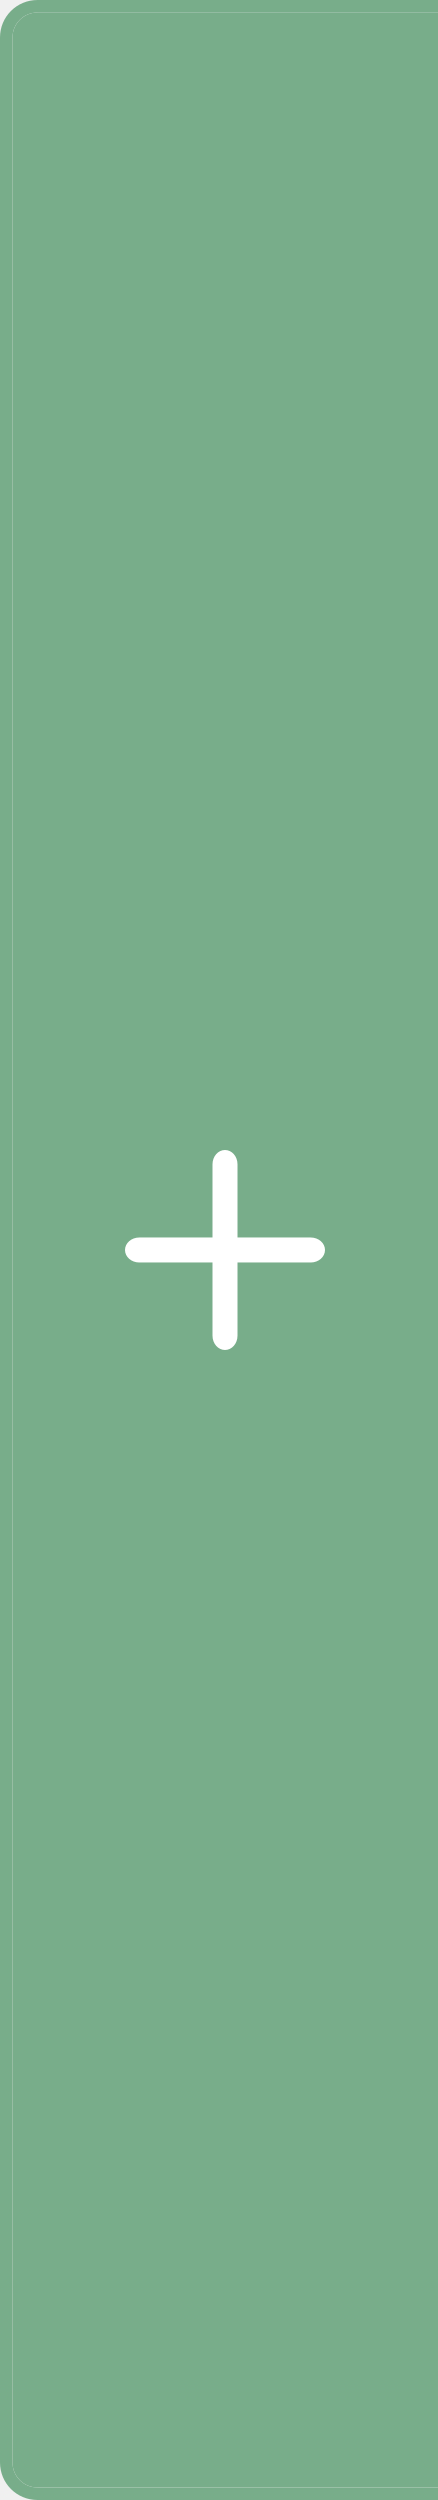
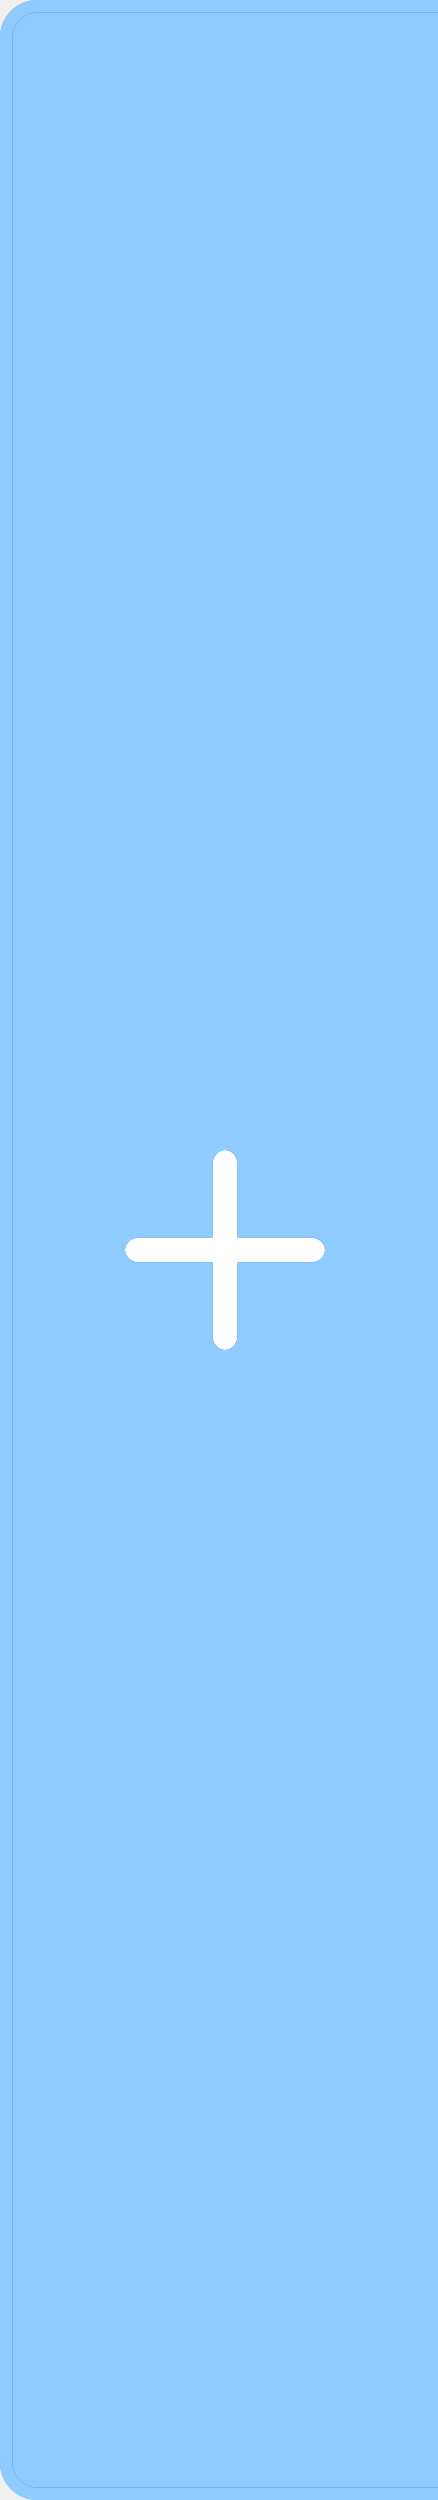
<svg xmlns="http://www.w3.org/2000/svg" width="35" height="200" id="svg2" version="1.1">
  <defs id="defs4">
-     <filter style="color-interpolation-filters:sRGB;" id="filter3342">
-       <feColorMatrix type="hueRotate" values="40" result="color1" id="feColorMatrix3344" />
-       <feColorMatrix type="saturate" values="1" result="color2" id="feColorMatrix3346" />
+     <filter style="color-interpolation-filters:sRGB;" id="filter3502">
+       <feComposite in2="SourceGraphic" operator="arithmetic" k1="0" k2="1" result="composite1" id="feComposite3504" />
+       <feColorMatrix in="composite1" values="1" type="saturate" result="colormatrix1" id="feColorMatrix3506" />
+       <feFlood flood-opacity="1" flood-color="rgb(1,103,255)" result="flood1" id="feFlood3508" />
+       <feBlend in="flood1" in2="colormatrix1" mode="screen" result="blend1" id="feBlend3510" />
+       <feBlend in2="blend1" mode="darken" result="blend2" id="feBlend3512" />
+       <feColorMatrix in="blend2" values="1" type="saturate" result="colormatrix2" id="feColorMatrix3514" />
+       <feComposite in="colormatrix2" in2="SourceGraphic" operator="in" k2="1" result="composite2" id="feComposite3516" />
    </filter>
-     <filter style="color-interpolation-filters:sRGB;" id="filter3348">
-       <feColorMatrix type="hueRotate" values="40" result="color1" id="feColorMatrix3350" />
-       <feColorMatrix type="saturate" values="1" result="color2" id="feColorMatrix3352" />
+     <filter style="color-interpolation-filters:sRGB;" id="filter3518">
+       <feComposite in2="SourceGraphic" operator="arithmetic" k1="0" k2="1" result="composite1" id="feComposite3520" />
+       <feColorMatrix in="composite1" values="1" type="saturate" result="colormatrix1" id="feColorMatrix3522" />
+       <feFlood flood-opacity="1" flood-color="rgb(1,103,255)" result="flood1" id="feFlood3524" />
+       <feBlend in="flood1" in2="colormatrix1" mode="screen" result="blend1" id="feBlend3526" />
+       <feBlend in2="blend1" mode="darken" result="blend2" id="feBlend3528" />
+       <feColorMatrix in="blend2" values="1" type="saturate" result="colormatrix2" id="feColorMatrix3530" />
+       <feComposite in="colormatrix2" in2="SourceGraphic" operator="in" k2="1" result="composite2" id="feComposite3532" />
    </filter>
-     <filter style="color-interpolation-filters:sRGB;" id="filter3354">
-       <feColorMatrix type="hueRotate" values="40" result="color1" id="feColorMatrix3356" />
-       <feColorMatrix type="saturate" values="1" result="color2" id="feColorMatrix3358" />
+     <filter style="color-interpolation-filters:sRGB;" id="filter3534">
+       <feComposite in2="SourceGraphic" operator="arithmetic" k1="0" k2="1" result="composite1" id="feComposite3536" />
+       <feColorMatrix in="composite1" values="1" type="saturate" result="colormatrix1" id="feColorMatrix3538" />
+       <feFlood flood-opacity="1" flood-color="rgb(1,103,255)" result="flood1" id="feFlood3540" />
+       <feBlend in="flood1" in2="colormatrix1" mode="screen" result="blend1" id="feBlend3542" />
+       <feBlend in2="blend1" mode="darken" result="blend2" id="feBlend3544" />
+       <feColorMatrix in="blend2" values="1" type="saturate" result="colormatrix2" id="feColorMatrix3546" />
+       <feComposite in="colormatrix2" in2="SourceGraphic" operator="in" k2="1" result="composite2" id="feComposite3548" />
    </filter>
-     <filter style="color-interpolation-filters:sRGB;" id="filter3360">
-       <feColorMatrix type="hueRotate" values="40" result="color1" id="feColorMatrix3362" />
-       <feColorMatrix type="saturate" values="1" result="color2" id="feColorMatrix3364" />
+     <filter style="color-interpolation-filters:sRGB;" id="filter3550">
+       <feComposite in2="SourceGraphic" operator="arithmetic" k1="0" k2="1" result="composite1" id="feComposite3552" />
+       <feColorMatrix in="composite1" values="1" type="saturate" result="colormatrix1" id="feColorMatrix3554" />
+       <feFlood flood-opacity="1" flood-color="rgb(1,103,255)" result="flood1" id="feFlood3556" />
+       <feBlend in="flood1" in2="colormatrix1" mode="screen" result="blend1" id="feBlend3558" />
+       <feBlend in2="blend1" mode="darken" result="blend2" id="feBlend3560" />
+       <feColorMatrix in="blend2" values="1" type="saturate" result="colormatrix2" id="feColorMatrix3562" />
+       <feComposite in="colormatrix2" in2="SourceGraphic" operator="in" k2="1" result="composite2" id="feComposite3564" />
    </filter>
  </defs>
  <g id="layer1" transform="translate(0,-852.3622)">
-     <path style="opacity:1;fill:#8fa876;fill-opacity:1;stroke:#102b68;stroke-width:0;stroke-linecap:butt;stroke-linejoin:miter;stroke-miterlimit:4;stroke-opacity:1;stroke-dasharray:none;stroke-dashoffset:0;filter:url(#filter3342)" d="M 3 0 C 1.338 0 0 1.338 0 3 L 0 197 C 0 198.662 1.338 200 3 200 L 36 200 C 37.662 200 39 198.662 39 197 L 39 3 C 39 1.338 37.662 0 36 0 L 3 0 z M 3 1 L 36 1 C 37.108 1 38 1.892 38 3 L 38 197 C 38 198.108 37.108 199 36 199 L 3 199 C 1.892 199 1 198.108 1 197 L 1 3 C 1 1.892 1.892 1 3 1 z " transform="translate(0,852.3622)" id="rect3810" />
-     <g transform="translate(0,-0.9999969)" id="g3917-7" style="fill:#000000;fill-opacity:1;opacity:0.5;filter:url(#filter3348)" />
-     <rect rx="2" style="opacity:1;fill:#8fa876;fill-opacity:1;stroke:#102b68;stroke-width:0;stroke-linecap:butt;stroke-linejoin:miter;stroke-miterlimit:4;stroke-dasharray:none;stroke-dashoffset:0;stroke-opacity:1;filter:url(#filter3354)" id="rect3812" width="37" height="198" x="1" y="853.362" ry="2" />
-     <g id="g3917" style="fill:#ffffff;fill-opacity:1;filter:url(#filter3360)">
+     <path style="opacity:1;fill:#8fa876;fill-opacity:1;stroke:#102b68;stroke-width:0;stroke-linecap:butt;stroke-linejoin:miter;stroke-miterlimit:4;stroke-opacity:1;stroke-dasharray:none;stroke-dashoffset:0;filter:url(#filter3502)" d="M 3 0 C 1.338 0 0 1.338 0 3 L 0 197 C 0 198.662 1.338 200 3 200 L 36 200 C 37.662 200 39 198.662 39 197 L 39 3 C 39 1.338 37.662 0 36 0 L 3 0 z M 3 1 L 36 1 C 37.108 1 38 1.892 38 3 L 38 197 C 38 198.108 37.108 199 36 199 L 3 199 C 1.892 199 1 198.108 1 197 L 1 3 C 1 1.892 1.892 1 3 1 z " transform="translate(0,852.3622)" id="rect3810" />
+     <g transform="translate(0,-0.9999969)" id="g3917-7" style="fill:#000000;fill-opacity:1;opacity:0.5;filter:url(#filter3518)" />
+     <rect rx="2" style="opacity:1;fill:#8fa876;fill-opacity:1;stroke:#102b68;stroke-width:0;stroke-linecap:butt;stroke-linejoin:miter;stroke-miterlimit:4;stroke-dasharray:none;stroke-dashoffset:0;stroke-opacity:1;filter:url(#filter3534)" id="rect3812" width="37" height="198" x="1" y="853.362" ry="2" />
+     <g id="g3917" style="fill:#ffffff;fill-opacity:1;filter:url(#filter3550)">
      <rect ry="1.143" y="944.362" x="17" height="16" width="2" id="rect3897" style="opacity:1;fill:#ffffff;fill-opacity:1;stroke:#102b68;stroke-width:0;stroke-linecap:butt;stroke-linejoin:miter;stroke-miterlimit:4;stroke-opacity:1;stroke-dasharray:none;stroke-dashoffset:0" />
      <rect transform="matrix(0,1,-1,0,0,0)" ry="1.143" y="-26" x="951.362" height="16" width="2" id="rect3897-6" style="opacity:1;fill:#ffffff;fill-opacity:1;stroke:#102b68;stroke-width:0;stroke-linecap:butt;stroke-linejoin:miter;stroke-miterlimit:4;stroke-opacity:1;stroke-dasharray:none;stroke-dashoffset:0" />
    </g>
  </g>
</svg>
